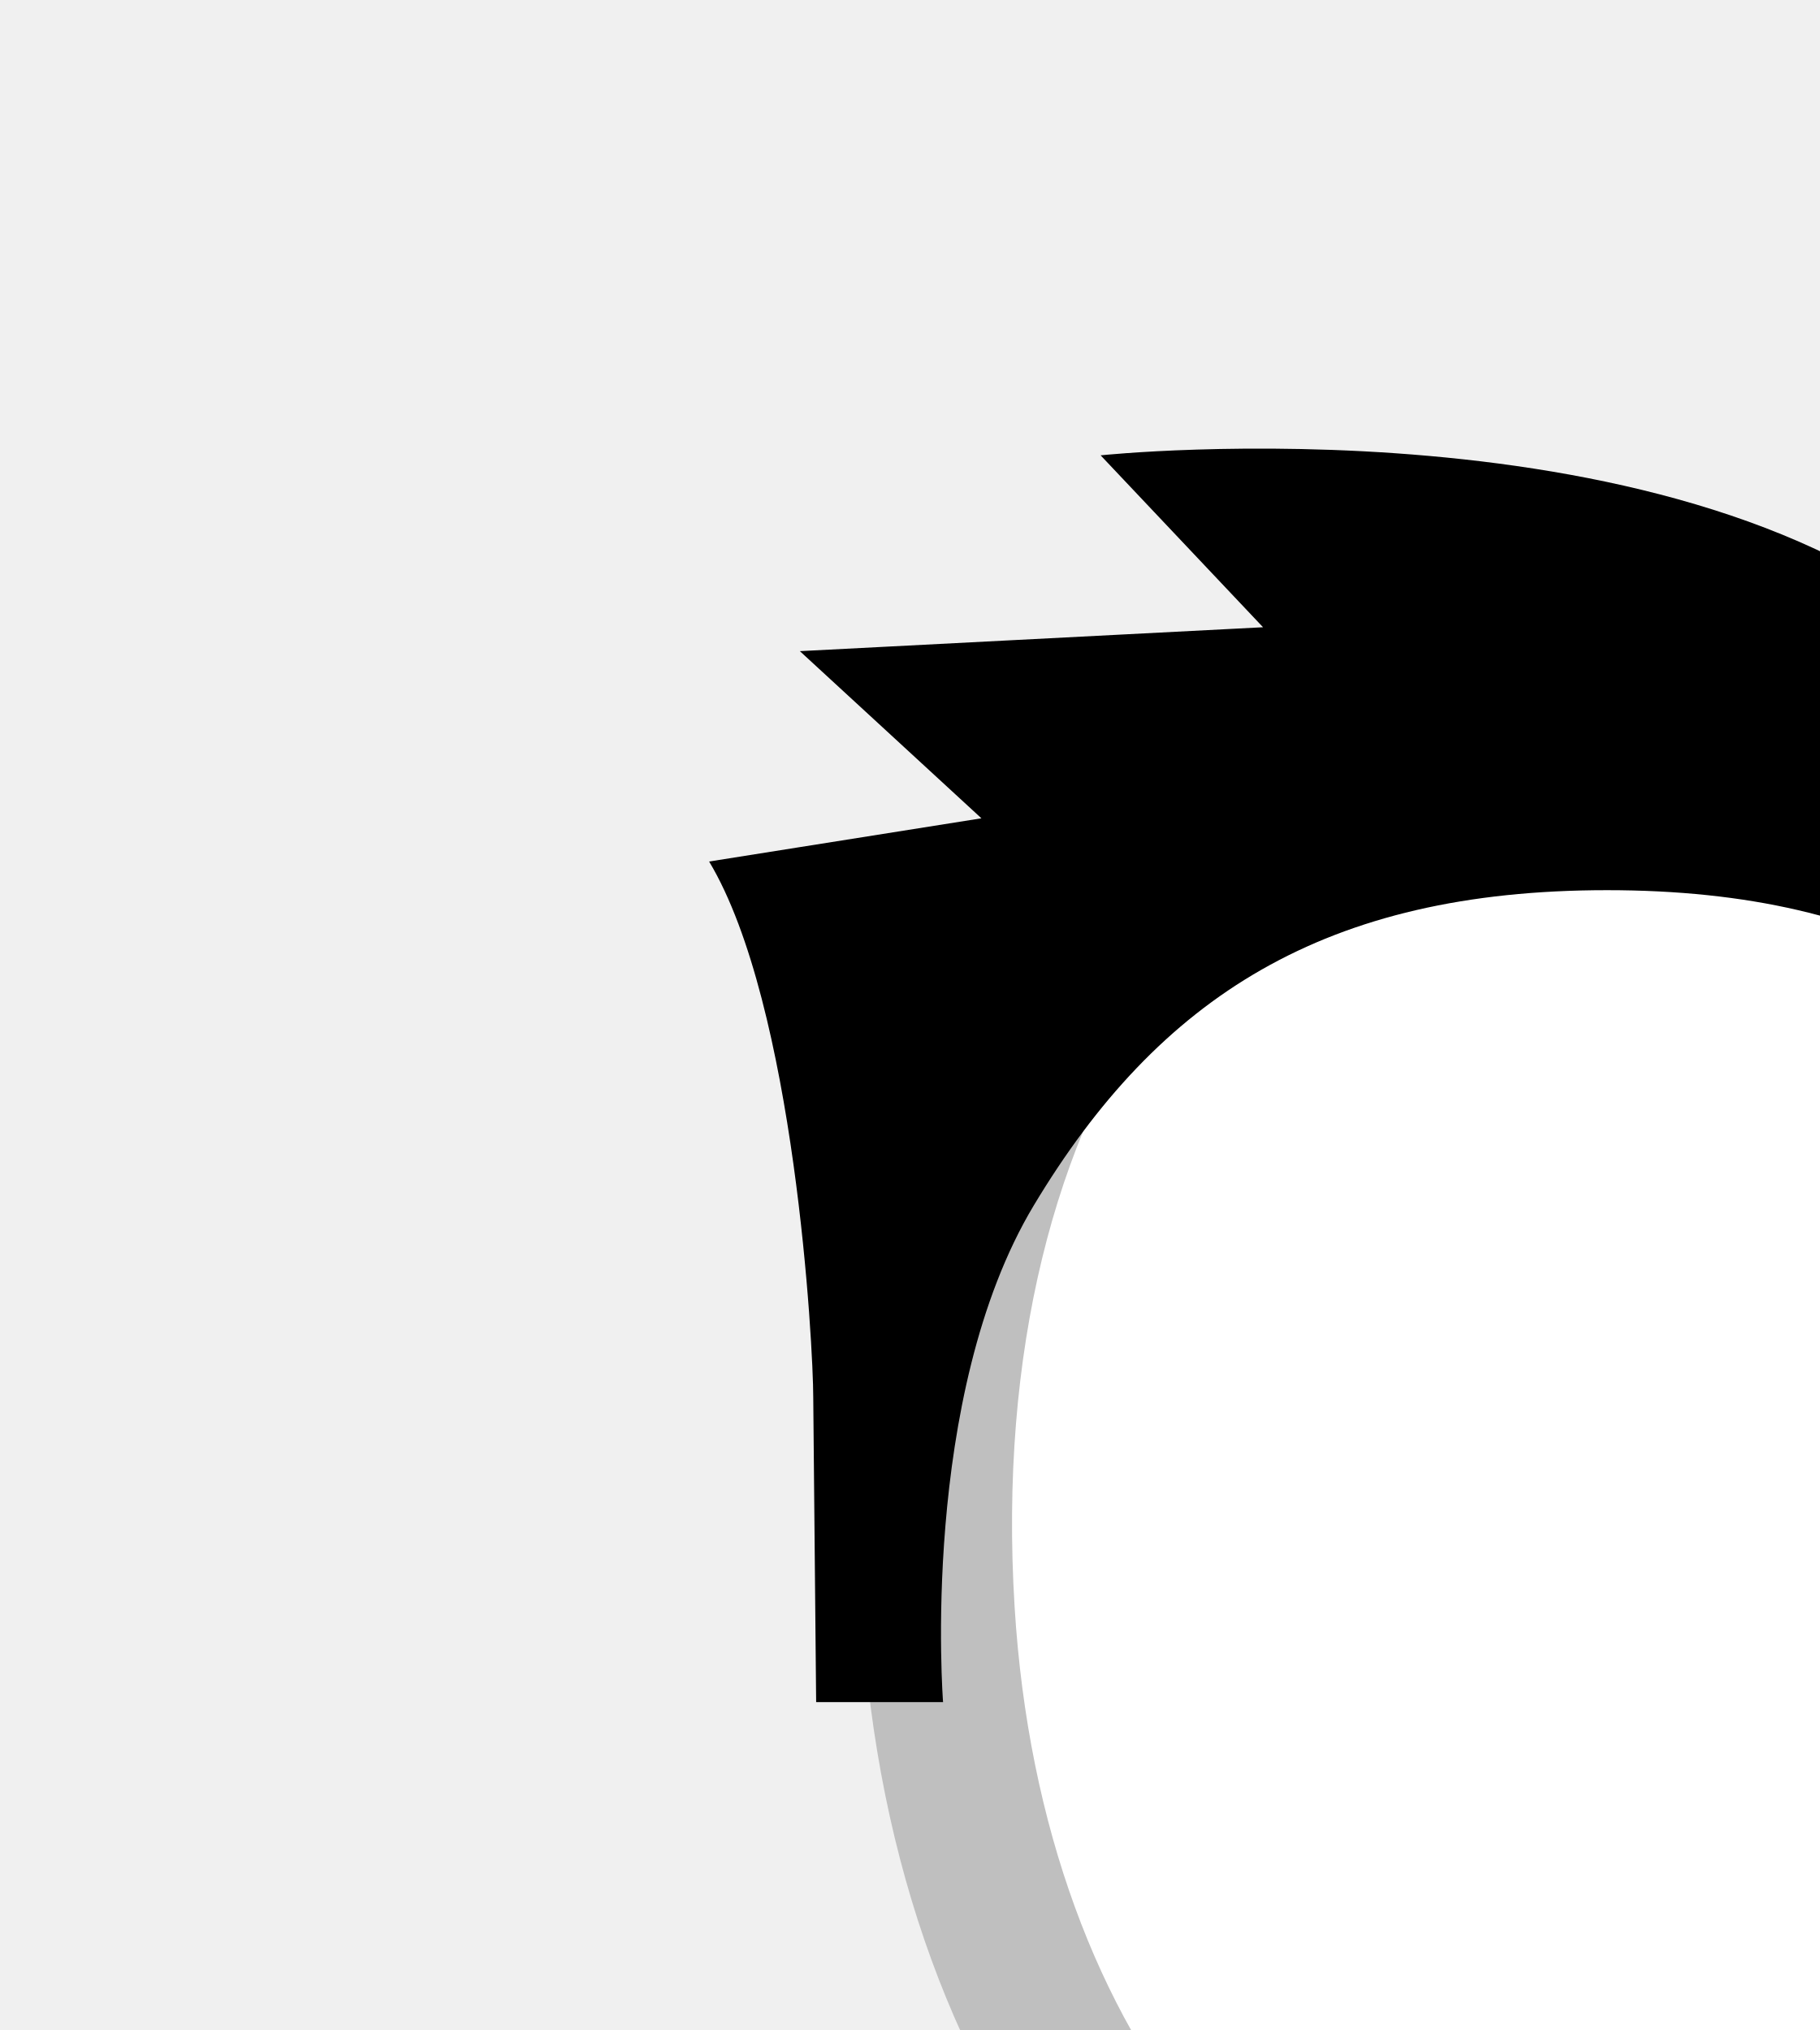
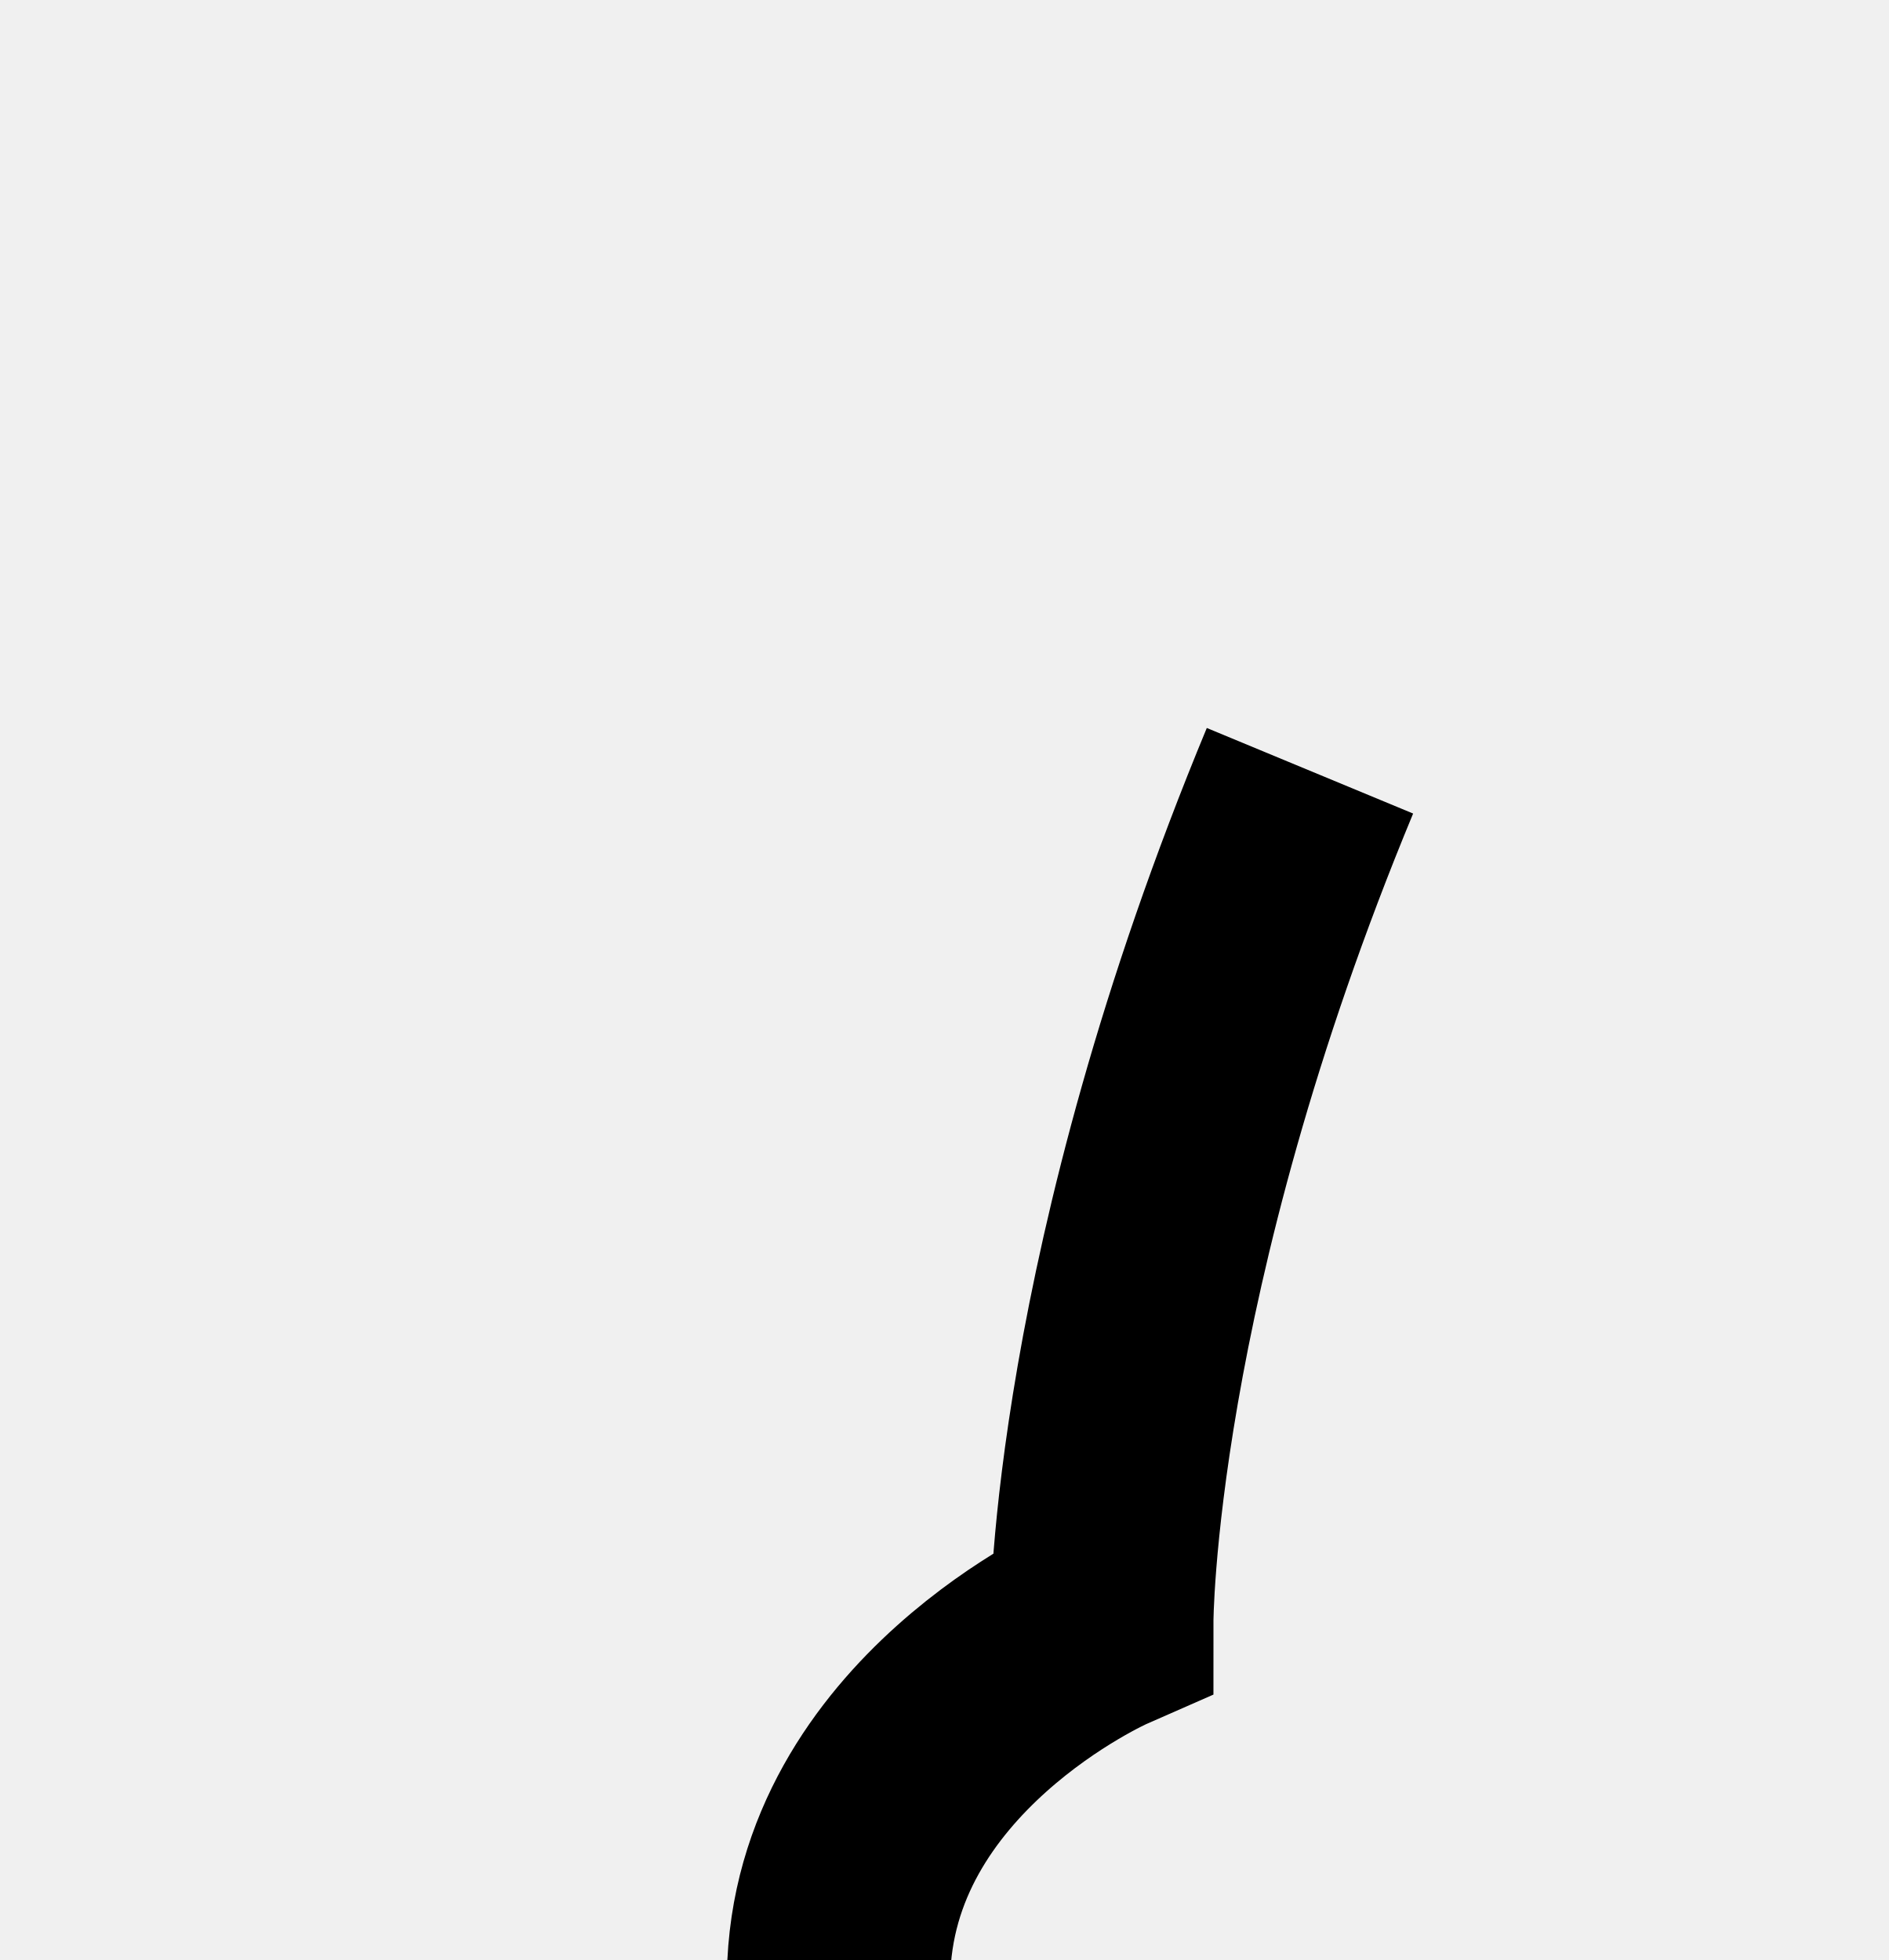
- <svg id="38825c7e-d216-4e76-a198-53498ce96344" viewbox="0 0 52 52">
-   <g data-name="43" id="54512fa2-40bc-4308-8a57-69b5f27a01fe">
-     <path d="M26.022 11.09c-7.039 0-11.36 6.324-10.829 15.005.464 7.58 4.873 12.917 10.829 12.917 5.955 0 10.363-5.337 10.828-12.917.531-8.681-3.79-15.005-10.828-15.005z" fill="#fff" stroke="#bfbfbf" stroke-width="2.475" />
-     <path d="M40.948 14.416a12.351 12.351 0 0 0-4.873-.7 6.1 6.1 0 0 1 1.934-2.707 18.88 18.88 0 0 0-6.188-.541c-4.486-4.1-14-3.094-14-3.094l2.63 2.784-7.5.387 2.94 2.707-4.409.7c1.392 2.32 1.686 7.852 1.686 8.678l.047 4.935h2.055s-.387-4.951 1.469-8.044c2.027-3.377 4.719-5.105 9.282-5.105s7.255 1.728 9.282 5.105c1.856 3.093 1.469 8.044 1.469 8.044h2.057l.047-4.935c0-.054-.008-.106-.008-.159a18.982 18.982 0 0 1 2.08-8.055z" />
-   </g>
+ <svg id="21134178-9994-459b-93d6-210aa87b093a" viewbox="0 0 52 52">
+   <path d="M31.9 12.1c3.266 7.879 3.266 13.358 3.266 13.358s4.077 1.79 4.132 5.573c.1 6.343-7.593 5.958-7.593 5.958a5.713 5.713 0 0 1-5.475 3.46 5.711 5.711 0 0 1-5.475-3.46s-7.69.385-7.593-5.958c.055-3.783 4.131-5.573 4.131-5.573s0-5.479 3.268-13.358" fill="none" stroke="#000" stroke-width="3.506" />
</svg>
